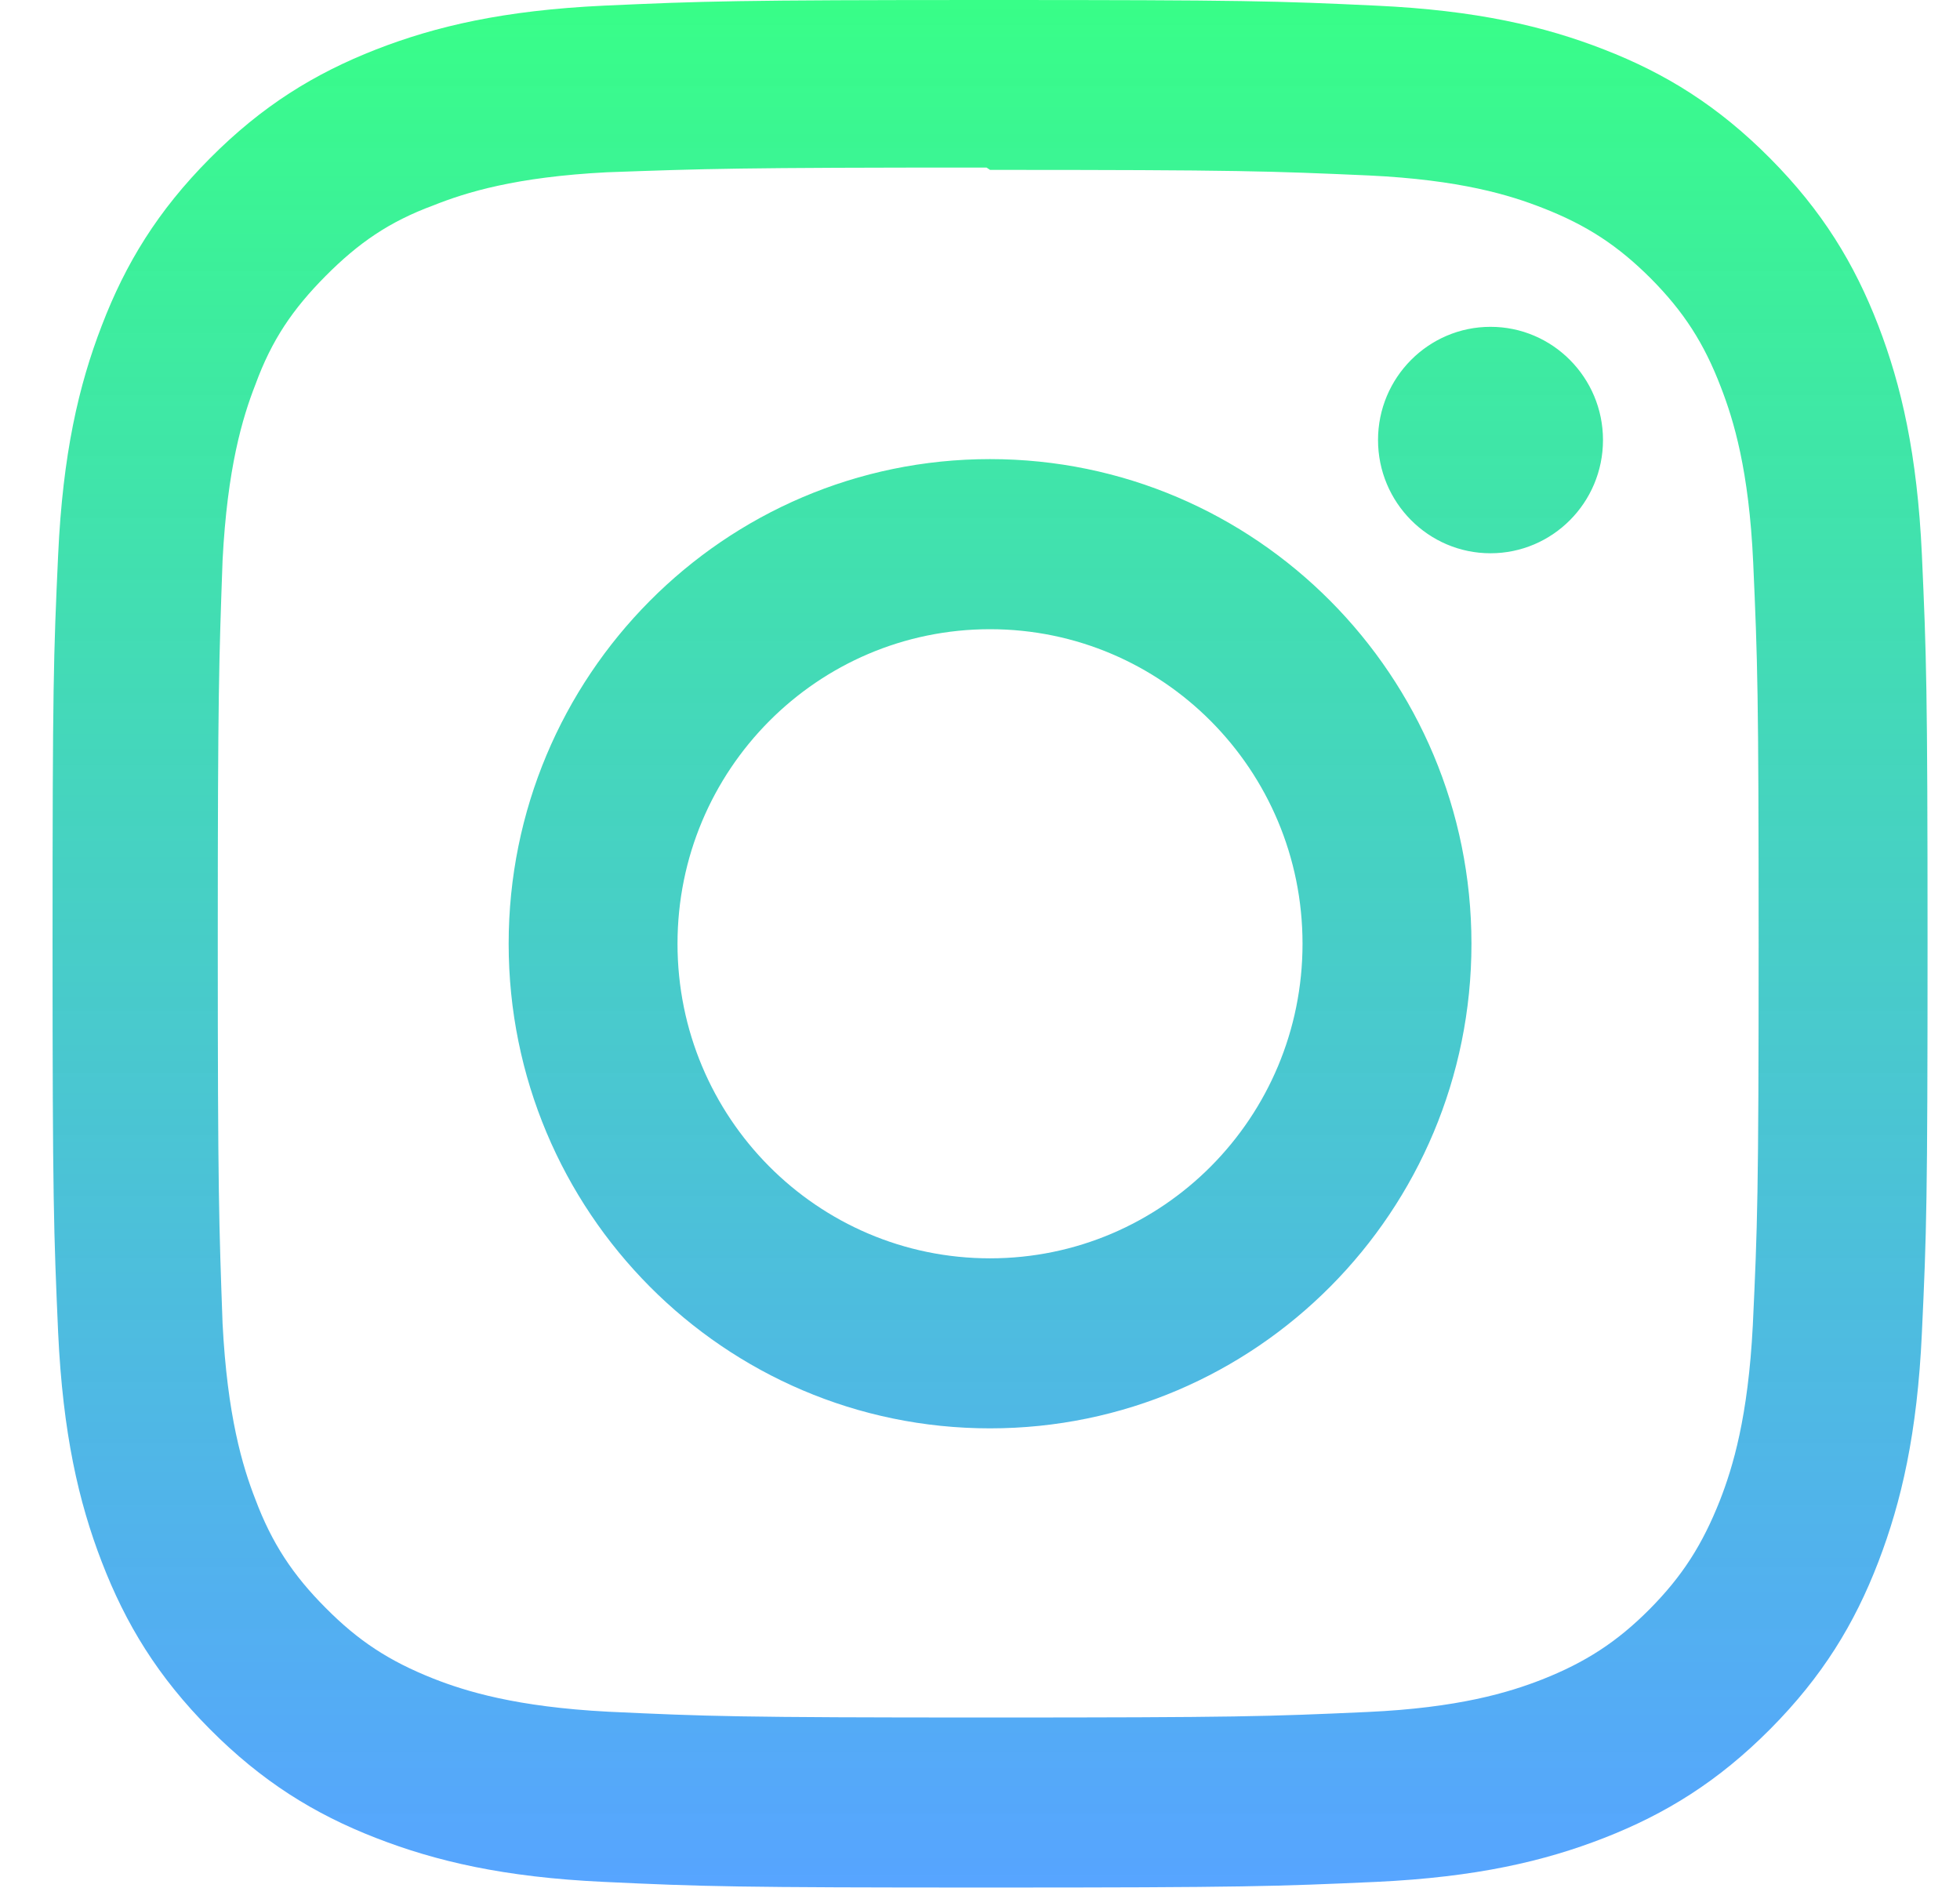
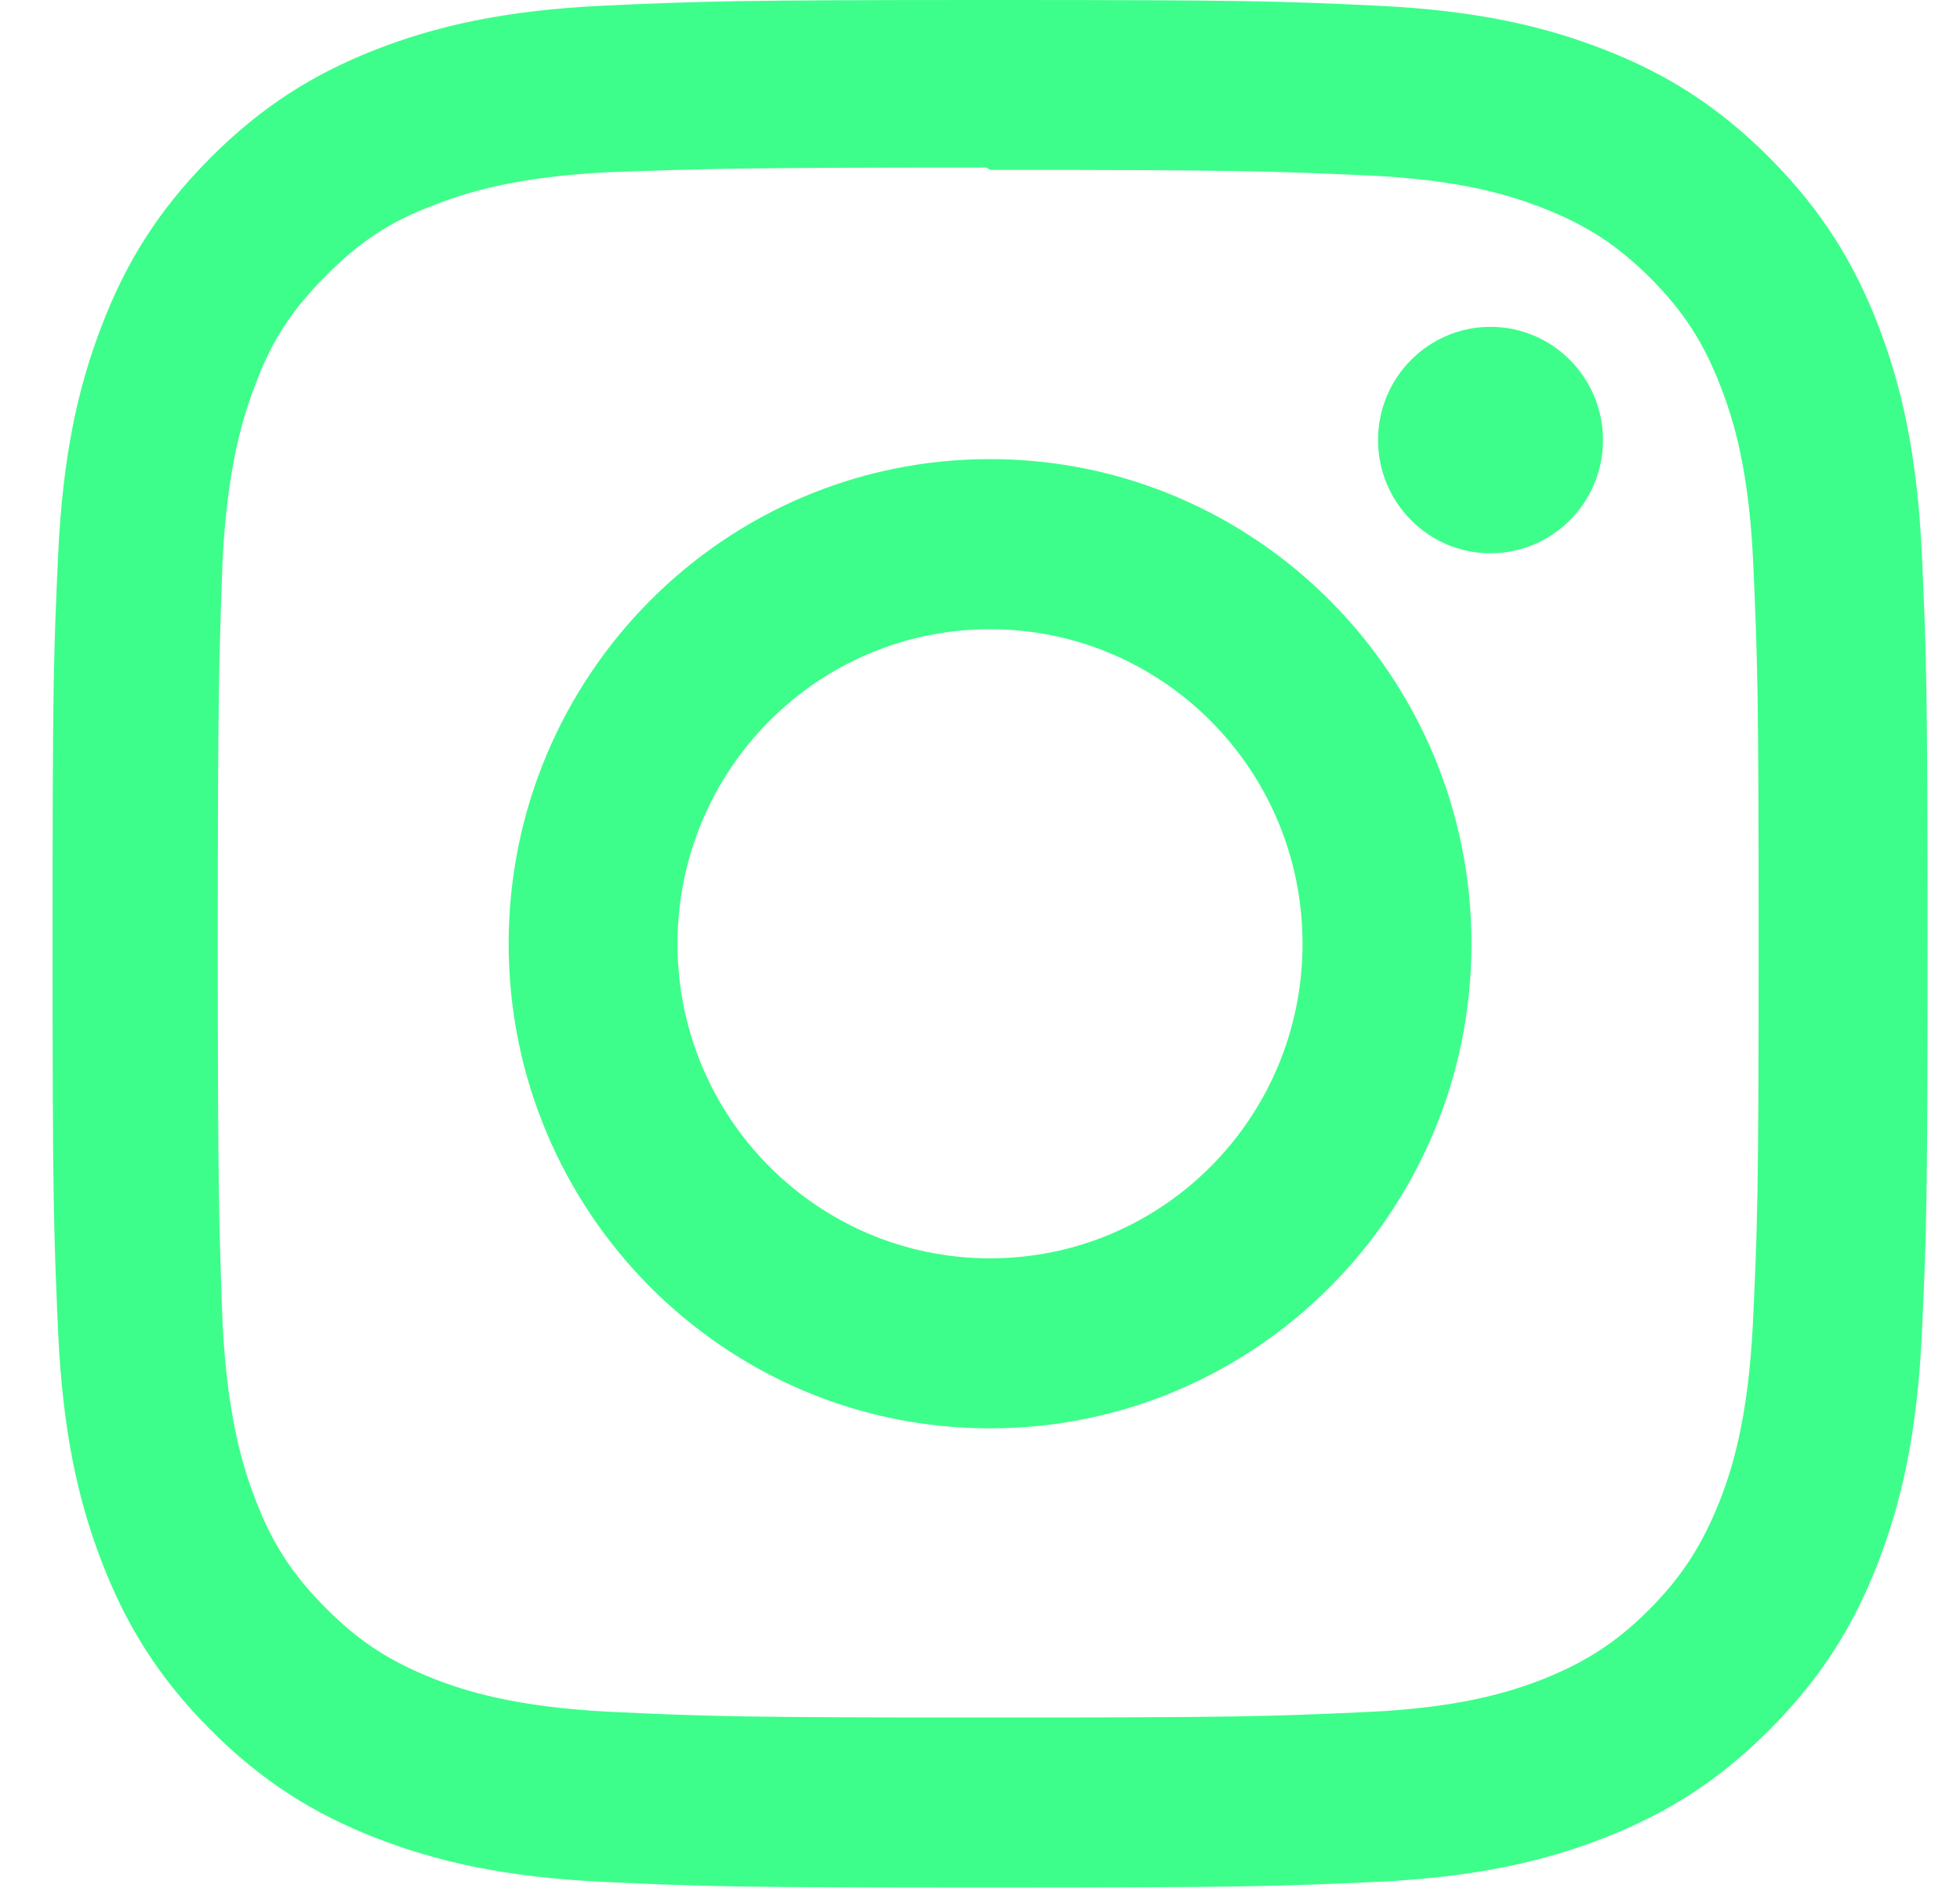
<svg xmlns="http://www.w3.org/2000/svg" width="27" height="26" viewBox="0 0 27 26" fill="none">
-   <path d="M13.638 0C10.13 0 9.692 0.016 8.314 0.078C6.939 0.143 6.002 0.361 5.179 0.682C4.33 1.014 3.609 1.459 2.891 2.182C2.173 2.904 1.73 3.629 1.402 4.485C1.082 5.314 0.865 6.256 0.801 7.641C0.737 9.027 0.724 9.468 0.724 13C0.724 16.532 0.74 16.973 0.801 18.359C0.866 19.743 1.082 20.686 1.402 21.515C1.731 22.369 2.173 23.096 2.891 23.818C3.609 24.54 4.329 24.987 5.179 25.317C6.004 25.638 6.94 25.858 8.314 25.922C9.692 25.987 10.13 26 13.638 26C17.147 26 17.585 25.984 18.962 25.922C20.337 25.857 21.274 25.638 22.097 25.317C22.945 24.986 23.667 24.54 24.385 23.818C25.102 23.096 25.546 22.372 25.875 21.515C26.193 20.686 26.412 19.743 26.475 18.359C26.54 16.973 26.553 16.532 26.553 13C26.553 9.468 26.537 9.027 26.475 7.641C26.411 6.257 26.193 5.313 25.875 4.485C25.545 3.63 25.102 2.904 24.385 2.182C23.667 1.459 22.948 1.013 22.097 0.682C21.274 0.361 20.337 0.142 18.962 0.078C17.585 0.013 17.147 0 13.638 0V0ZM13.638 2.34C17.085 2.34 17.496 2.357 18.858 2.417C20.117 2.477 20.8 2.687 21.255 2.866C21.859 3.102 22.288 3.383 22.742 3.837C23.193 4.292 23.473 4.724 23.706 5.333C23.883 5.79 24.093 6.478 24.151 7.746C24.212 9.117 24.226 9.529 24.226 13C24.226 16.471 24.21 16.884 24.146 18.254C24.081 19.522 23.871 20.21 23.693 20.667C23.452 21.276 23.178 21.707 22.726 22.164C22.275 22.618 21.839 22.899 21.241 23.135C20.788 23.312 20.094 23.525 18.835 23.582C17.464 23.644 17.061 23.658 13.606 23.658C10.15 23.658 9.747 23.642 8.377 23.578C7.116 23.512 6.422 23.3 5.97 23.122C5.358 22.879 4.937 22.603 4.486 22.148C4.033 21.694 3.744 21.255 3.518 20.653C3.34 20.198 3.131 19.499 3.066 18.231C3.017 16.866 3 16.445 3 12.984C3 9.521 3.017 9.099 3.066 7.718C3.131 6.45 3.34 5.753 3.518 5.298C3.744 4.68 4.033 4.258 4.486 3.801C4.937 3.348 5.358 3.055 5.97 2.829C6.422 2.649 7.101 2.438 8.36 2.373C9.733 2.324 10.136 2.308 13.59 2.308L13.638 2.34V2.34ZM13.638 6.324C9.974 6.324 7.007 9.315 7.007 13C7.007 16.689 9.977 19.675 13.638 19.675C17.303 19.675 20.27 16.686 20.27 13C20.27 9.311 17.299 6.324 13.638 6.324ZM13.638 17.333C11.26 17.333 9.333 15.394 9.333 13C9.333 10.606 11.26 8.667 13.638 8.667C16.017 8.667 17.943 10.606 17.943 13C17.943 15.394 16.017 17.333 13.638 17.333ZM22.082 6.061C22.082 6.923 21.387 7.621 20.532 7.621C19.677 7.621 18.983 6.921 18.983 6.061C18.983 5.201 19.678 4.502 20.532 4.502C21.386 4.501 22.082 5.201 22.082 6.061Z" fill="url(#paint0_linear_17_167)" />
-   <defs>
-     <linearGradient id="paint0_linear_17_167" x1="13.638" y1="0" x2="13.638" y2="26" gradientUnits="userSpaceOnUse">
-       <stop stop-color="#00FE66" stop-opacity="0.78" />
-       <stop offset="1" stop-color="#0076FF" stop-opacity="0.66" />
-     </linearGradient>
-   </defs>
+   <path d="M13.638 0C10.13 0 9.692 0.016 8.314 0.078C6.939 0.143 6.002 0.361 5.179 0.682C4.33 1.014 3.609 1.459 2.891 2.182C2.173 2.904 1.73 3.629 1.402 4.485C1.082 5.314 0.865 6.256 0.801 7.641C0.737 9.027 0.724 9.468 0.724 13C0.724 16.532 0.74 16.973 0.801 18.359C0.866 19.743 1.082 20.686 1.402 21.515C1.731 22.369 2.173 23.096 2.891 23.818C3.609 24.54 4.329 24.987 5.179 25.317C6.004 25.638 6.94 25.858 8.314 25.922C9.692 25.987 10.13 26 13.638 26C17.147 26 17.585 25.984 18.962 25.922C20.337 25.857 21.274 25.638 22.097 25.317C22.945 24.986 23.667 24.54 24.385 23.818C25.102 23.096 25.546 22.372 25.875 21.515C26.193 20.686 26.412 19.743 26.475 18.359C26.54 16.973 26.553 16.532 26.553 13C26.553 9.468 26.537 9.027 26.475 7.641C26.411 6.257 26.193 5.313 25.875 4.485C25.545 3.63 25.102 2.904 24.385 2.182C23.667 1.459 22.948 1.013 22.097 0.682C21.274 0.361 20.337 0.142 18.962 0.078C17.585 0.013 17.147 0 13.638 0V0ZM13.638 2.34C17.085 2.34 17.496 2.357 18.858 2.417C20.117 2.477 20.8 2.687 21.255 2.866C21.859 3.102 22.288 3.383 22.742 3.837C23.193 4.292 23.473 4.724 23.706 5.333C23.883 5.79 24.093 6.478 24.151 7.746C24.212 9.117 24.226 9.529 24.226 13C24.226 16.471 24.21 16.884 24.146 18.254C24.081 19.522 23.871 20.21 23.693 20.667C23.452 21.276 23.178 21.707 22.726 22.164C22.275 22.618 21.839 22.899 21.241 23.135C20.788 23.312 20.094 23.525 18.835 23.582C17.464 23.644 17.061 23.658 13.606 23.658C10.15 23.658 9.747 23.642 8.377 23.578C7.116 23.512 6.422 23.3 5.97 23.122C5.358 22.879 4.937 22.603 4.486 22.148C4.033 21.694 3.744 21.255 3.518 20.653C3.34 20.198 3.131 19.499 3.066 18.231C3.017 16.866 3 16.445 3 12.984C3 9.521 3.017 9.099 3.066 7.718C3.131 6.45 3.34 5.753 3.518 5.298C3.744 4.68 4.033 4.258 4.486 3.801C4.937 3.348 5.358 3.055 5.97 2.829C6.422 2.649 7.101 2.438 8.36 2.373C9.733 2.324 10.136 2.308 13.59 2.308L13.638 2.34ZM13.638 6.324C9.974 6.324 7.007 9.315 7.007 13C7.007 16.689 9.977 19.675 13.638 19.675C17.303 19.675 20.27 16.686 20.27 13C20.27 9.311 17.299 6.324 13.638 6.324ZM13.638 17.333C11.26 17.333 9.333 15.394 9.333 13C9.333 10.606 11.26 8.667 13.638 8.667C16.017 8.667 17.943 10.606 17.943 13C17.943 15.394 16.017 17.333 13.638 17.333ZM22.082 6.061C22.082 6.923 21.387 7.621 20.532 7.621C19.677 7.621 18.983 6.921 18.983 6.061C18.983 5.201 19.678 4.502 20.532 4.502C21.386 4.501 22.082 5.201 22.082 6.061Z" fill="#00FE66" fill-opacity="0.76" />
</svg>
